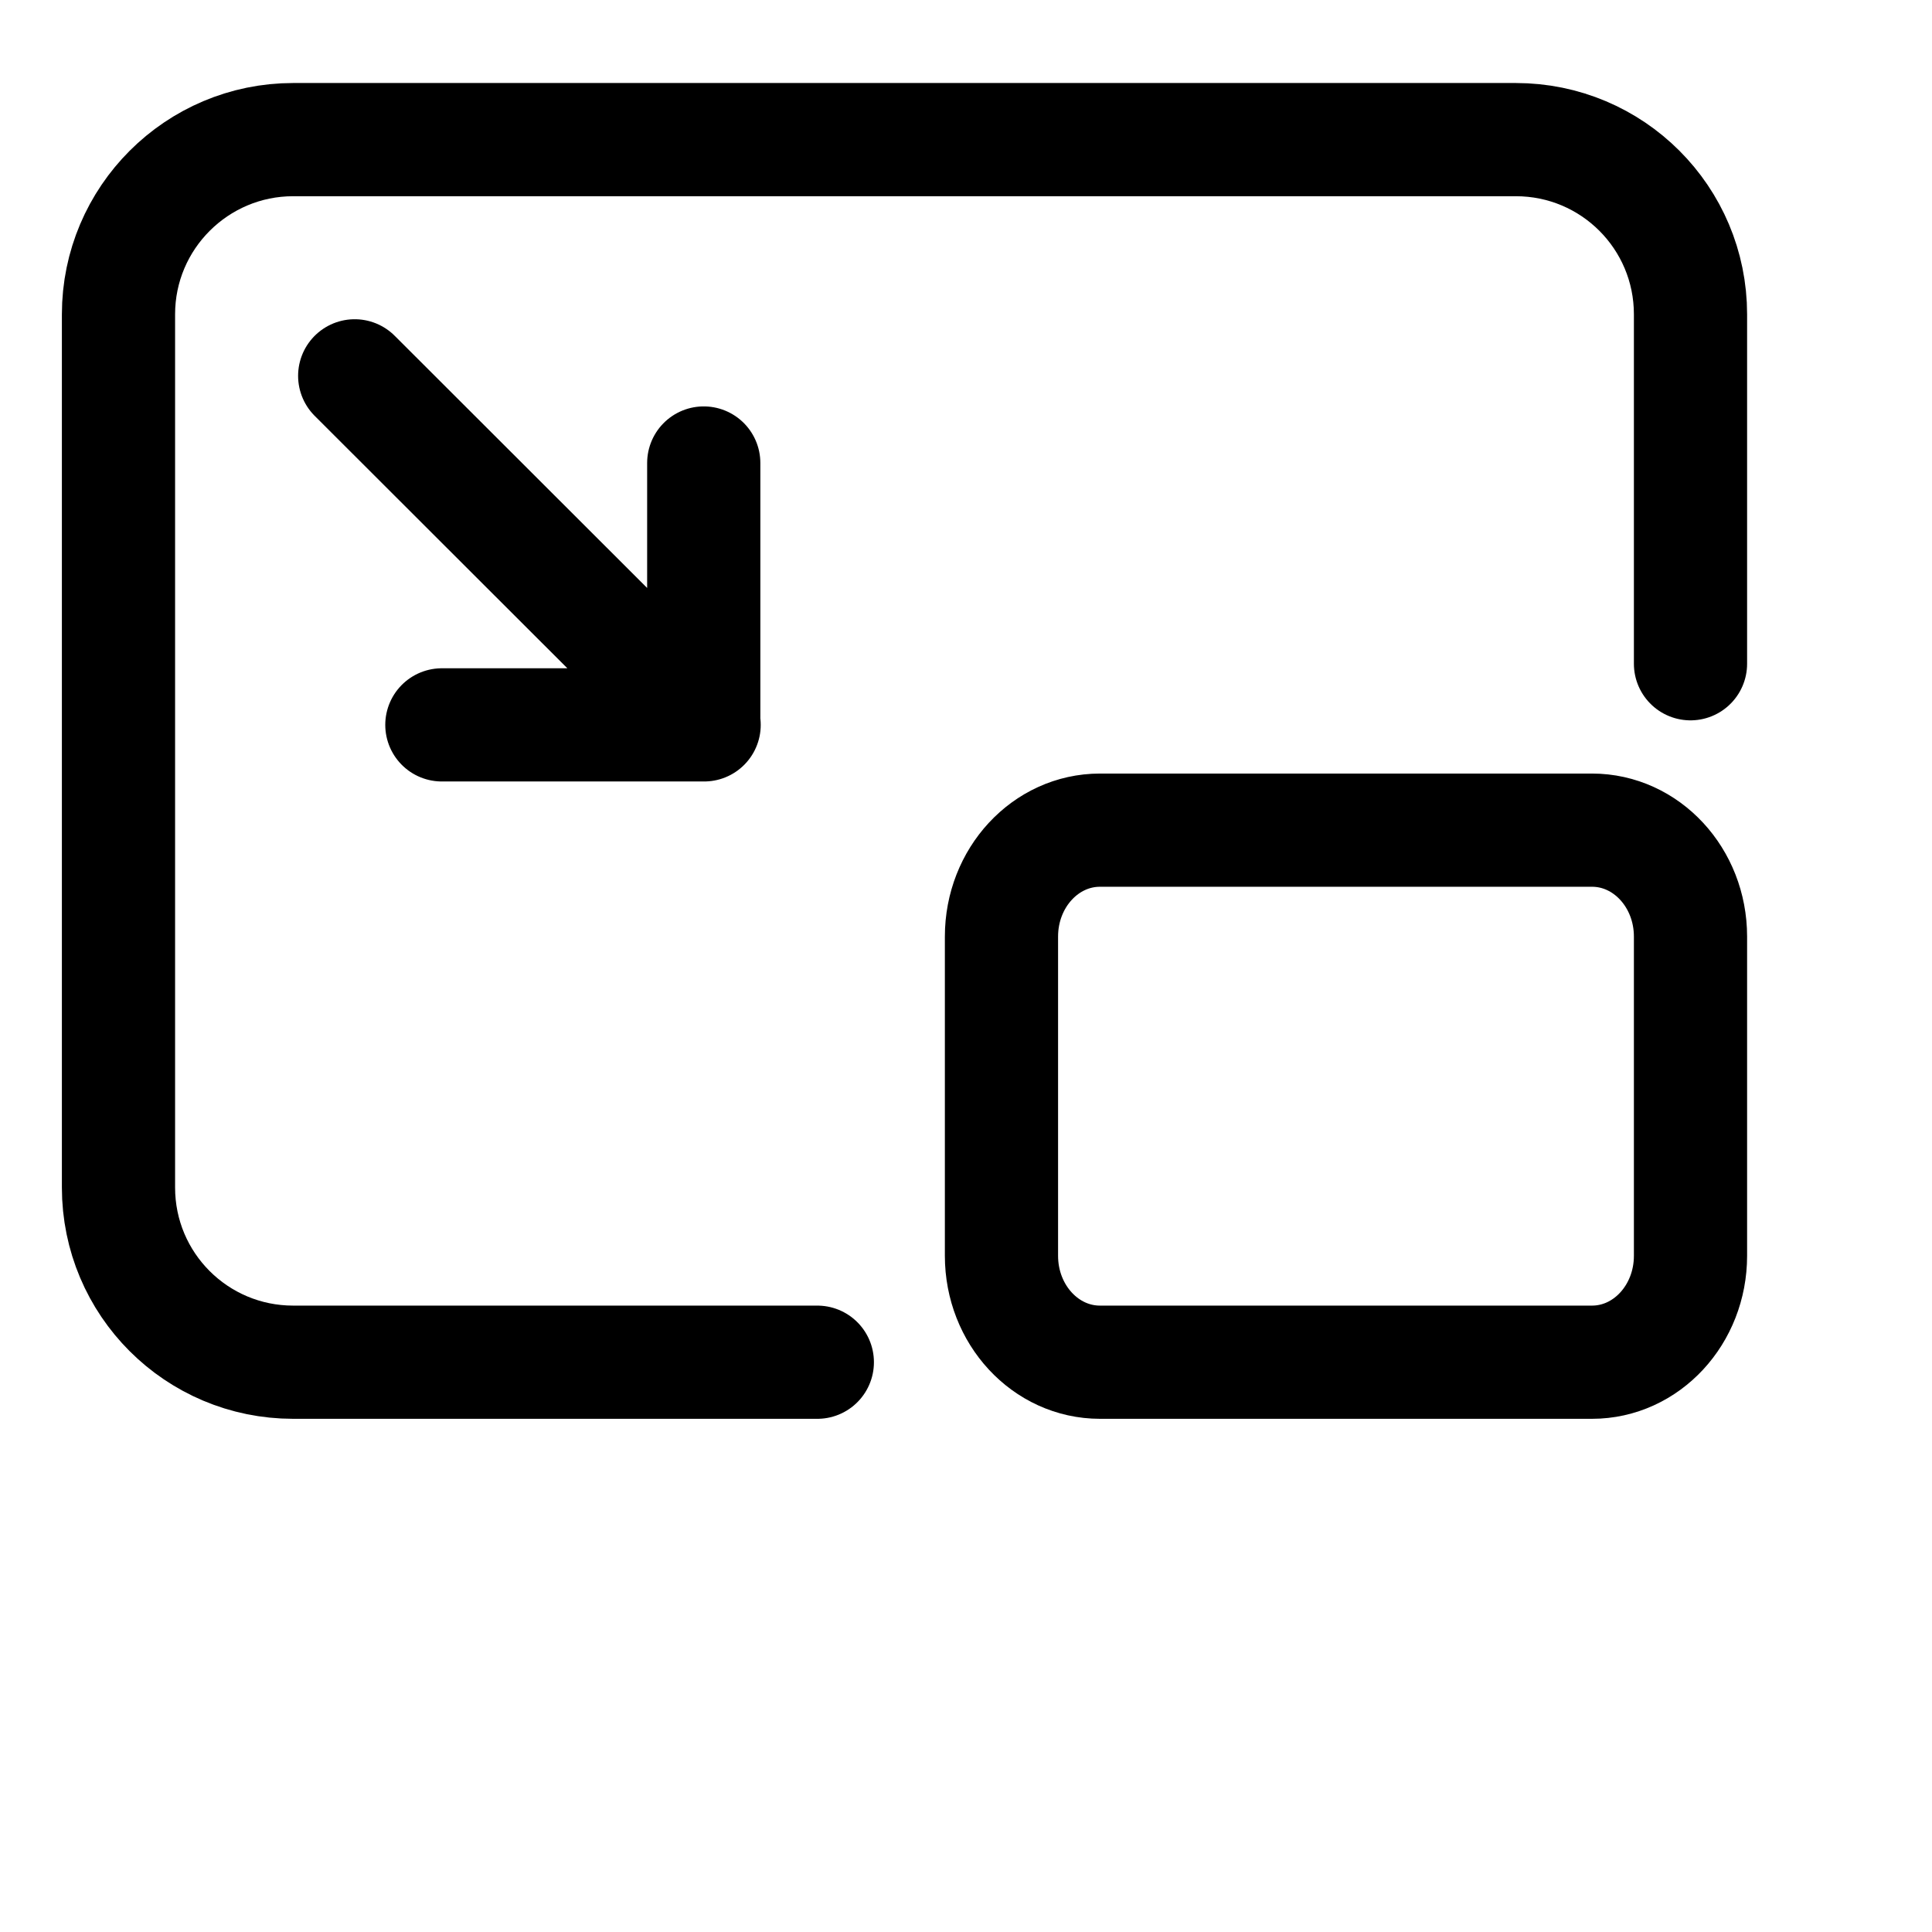
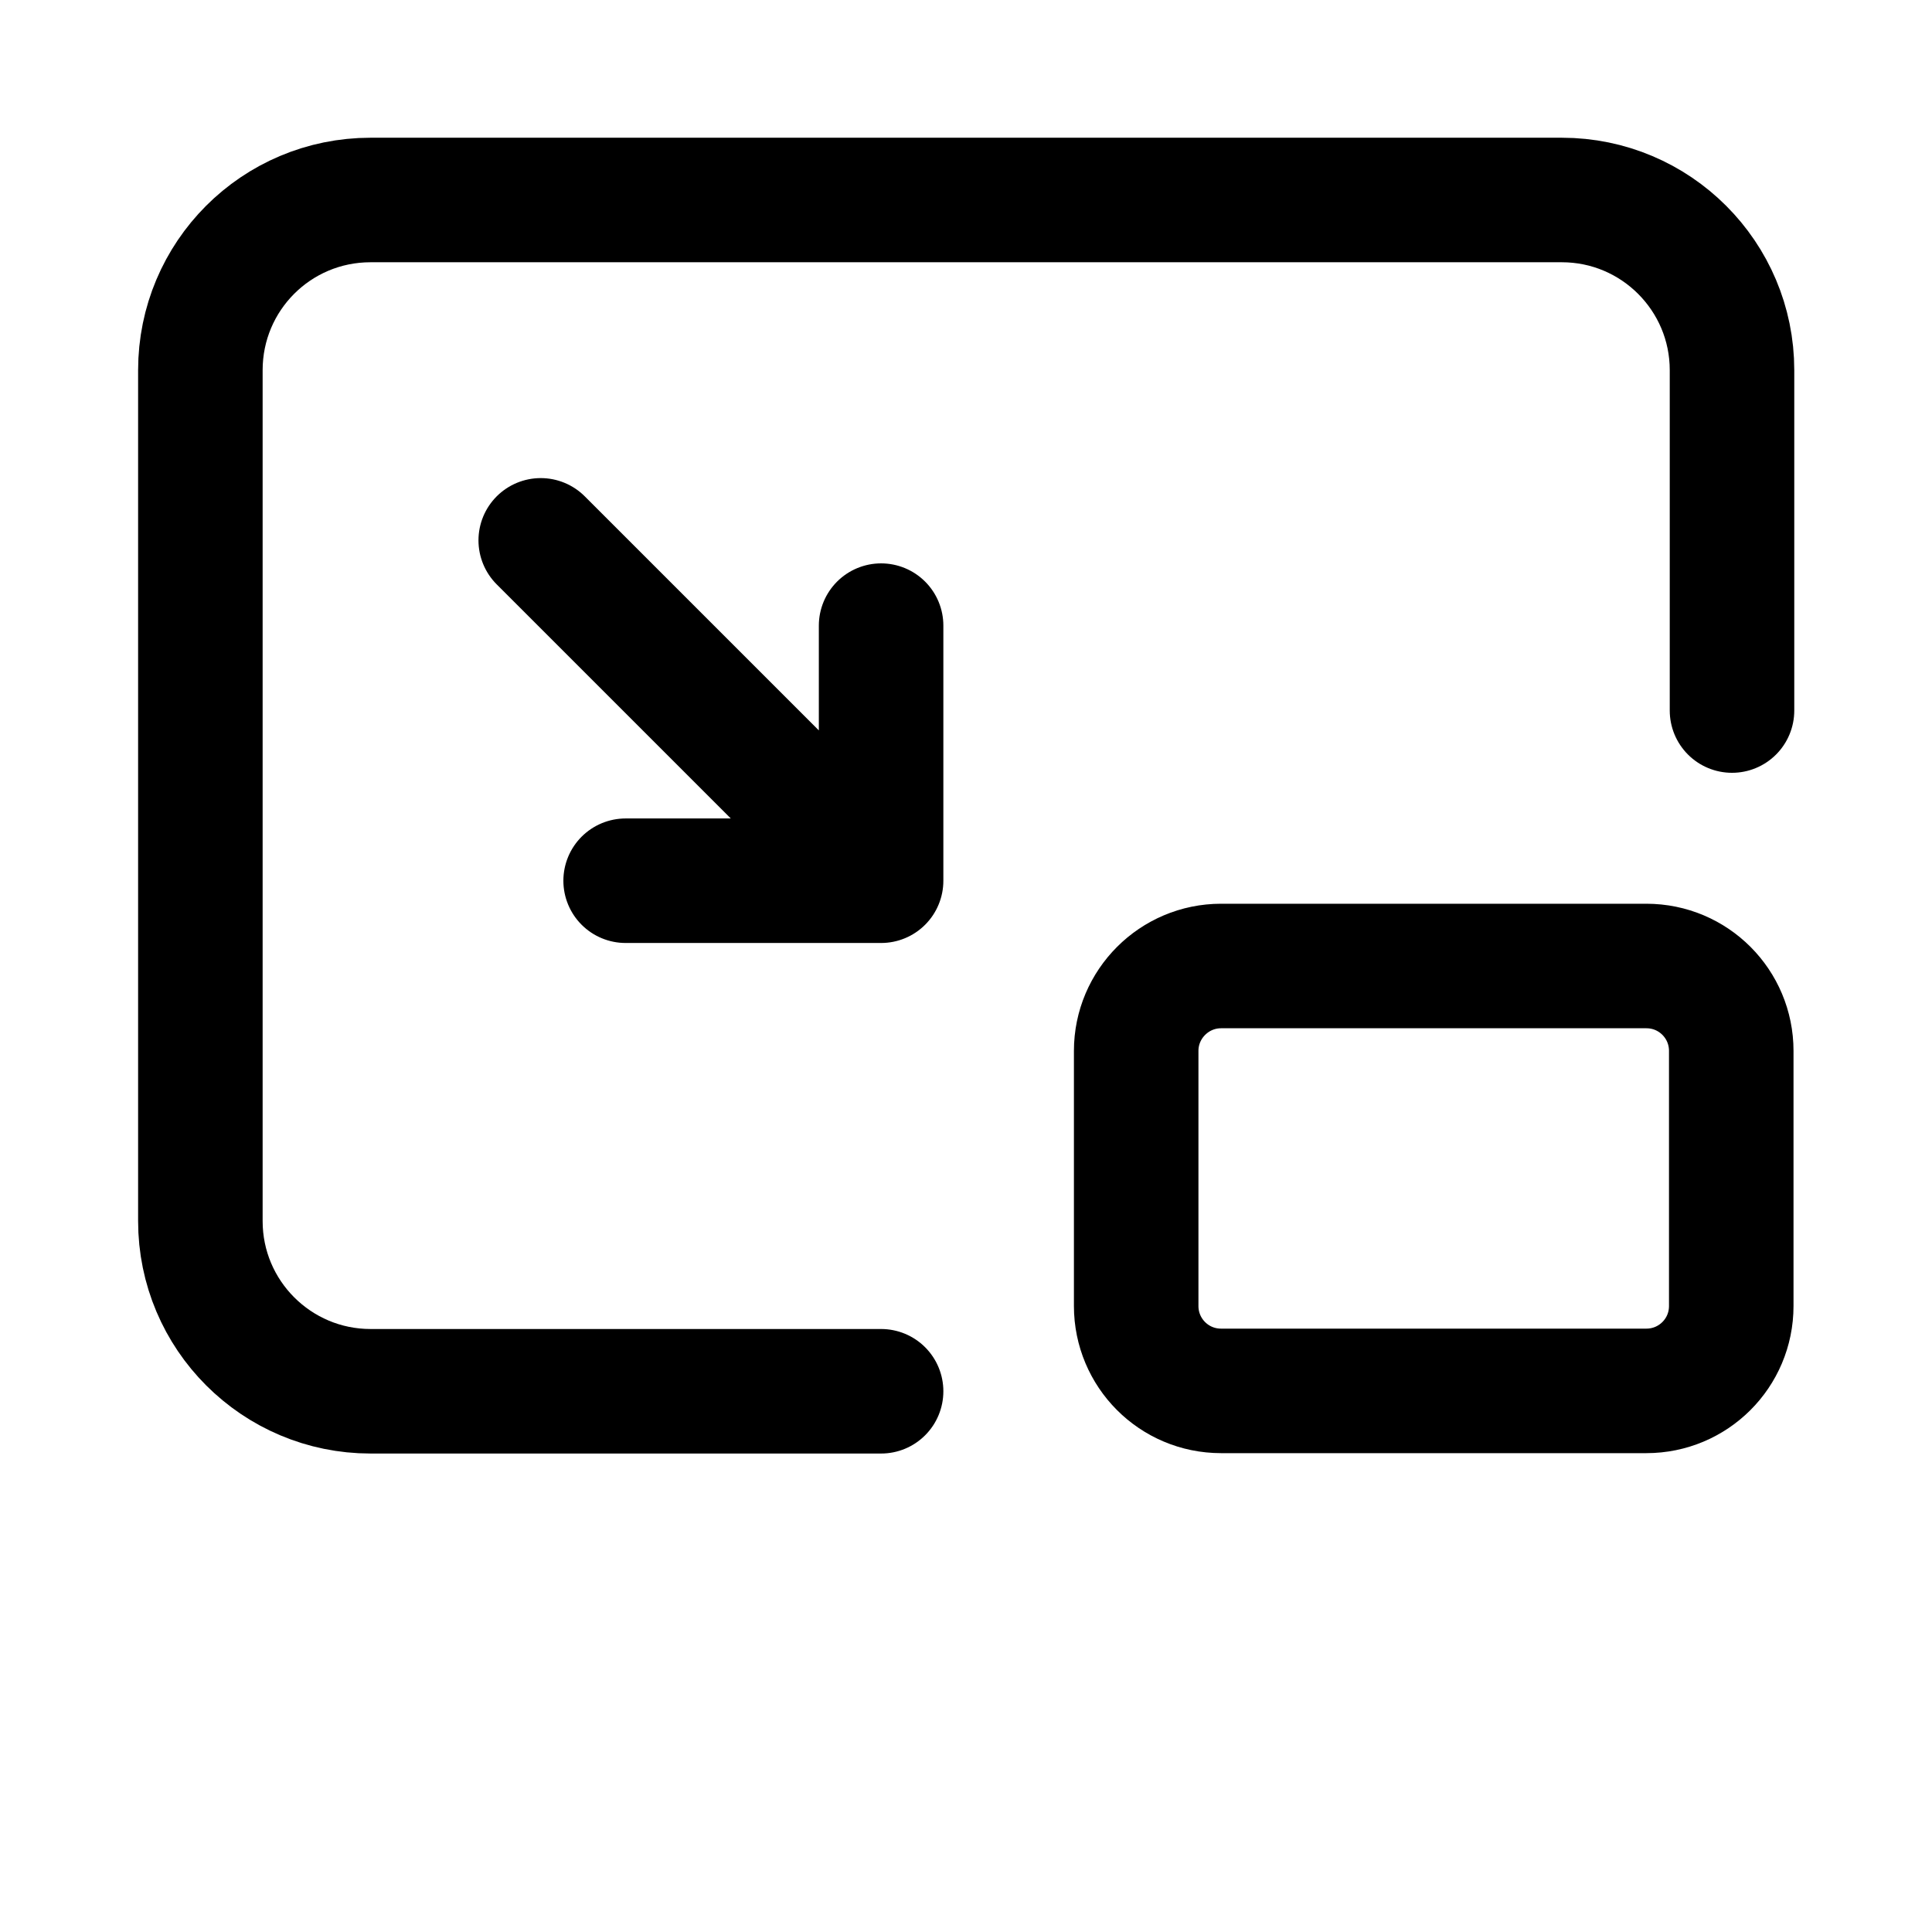
- <svg xmlns="http://www.w3.org/2000/svg" width="512" height="512" viewBox="0 0 512 512">
+ <svg xmlns="http://www.w3.org/2000/svg" x="0" y="0" version="1.1" xml:space="preserve" width="512" height="512" viewBox="0 0 512 512">
  <style>
-         .st0{fill:none;stroke:#000;stroke-width:30;stroke-linecap:round;stroke-linejoin:round}
+         .st0{fill:none;stroke:#000;stroke-width:33;stroke-linecap:round;stroke-linejoin:round}
    </style>
-   <path d="M216.6 361H77.7c-25.6 0-46.3-20.7-46.3-46.3V83.3C31.4 57.7 52.2 37 77.7 37h324c25.6 0 46.3 20.7 46.3 46.3v92.6" class="st0" />
-   <path d="M291.5 220h130.4c14.4 0 26.1 12.6 26.1 28.2v84.6c0 15.6-11.7 28.2-26.1 28.2H291.5c-14.4 0-26.1-12.6-26.1-28.2v-84.6c0-15.6 11.7-28.2 26.1-28.2zM94 99.6l92.6 92.5m-69.5 0h69.4v-69.4" class="st0" />
+   <switch>
+     <g>
+       <path d="M233.5 368.7H98.2c-24.9 0-45.1-20.2-45.1-45.1V98.1C53.1 73.2 73.2 53 98.2 53h315.7c24.9 0 45.1 20.2 45.1 45.1v90.2" class="st0" />
+       <path d="M323.6 256h112.7c12.5 0 22.5 10.1 22.5 22.5v67.6c0 12.5-10.1 22.5-22.5 22.5H323.6c-12.5 0-22.5-10.1-22.5-22.5v-67.6c0-12.4 10.1-22.5 22.5-22.5zM143.3 143.2l90.2 90.2M165.8 233.4h67.7v-67.6" class="st0" />
+     </g>
+   </switch>
</svg>
